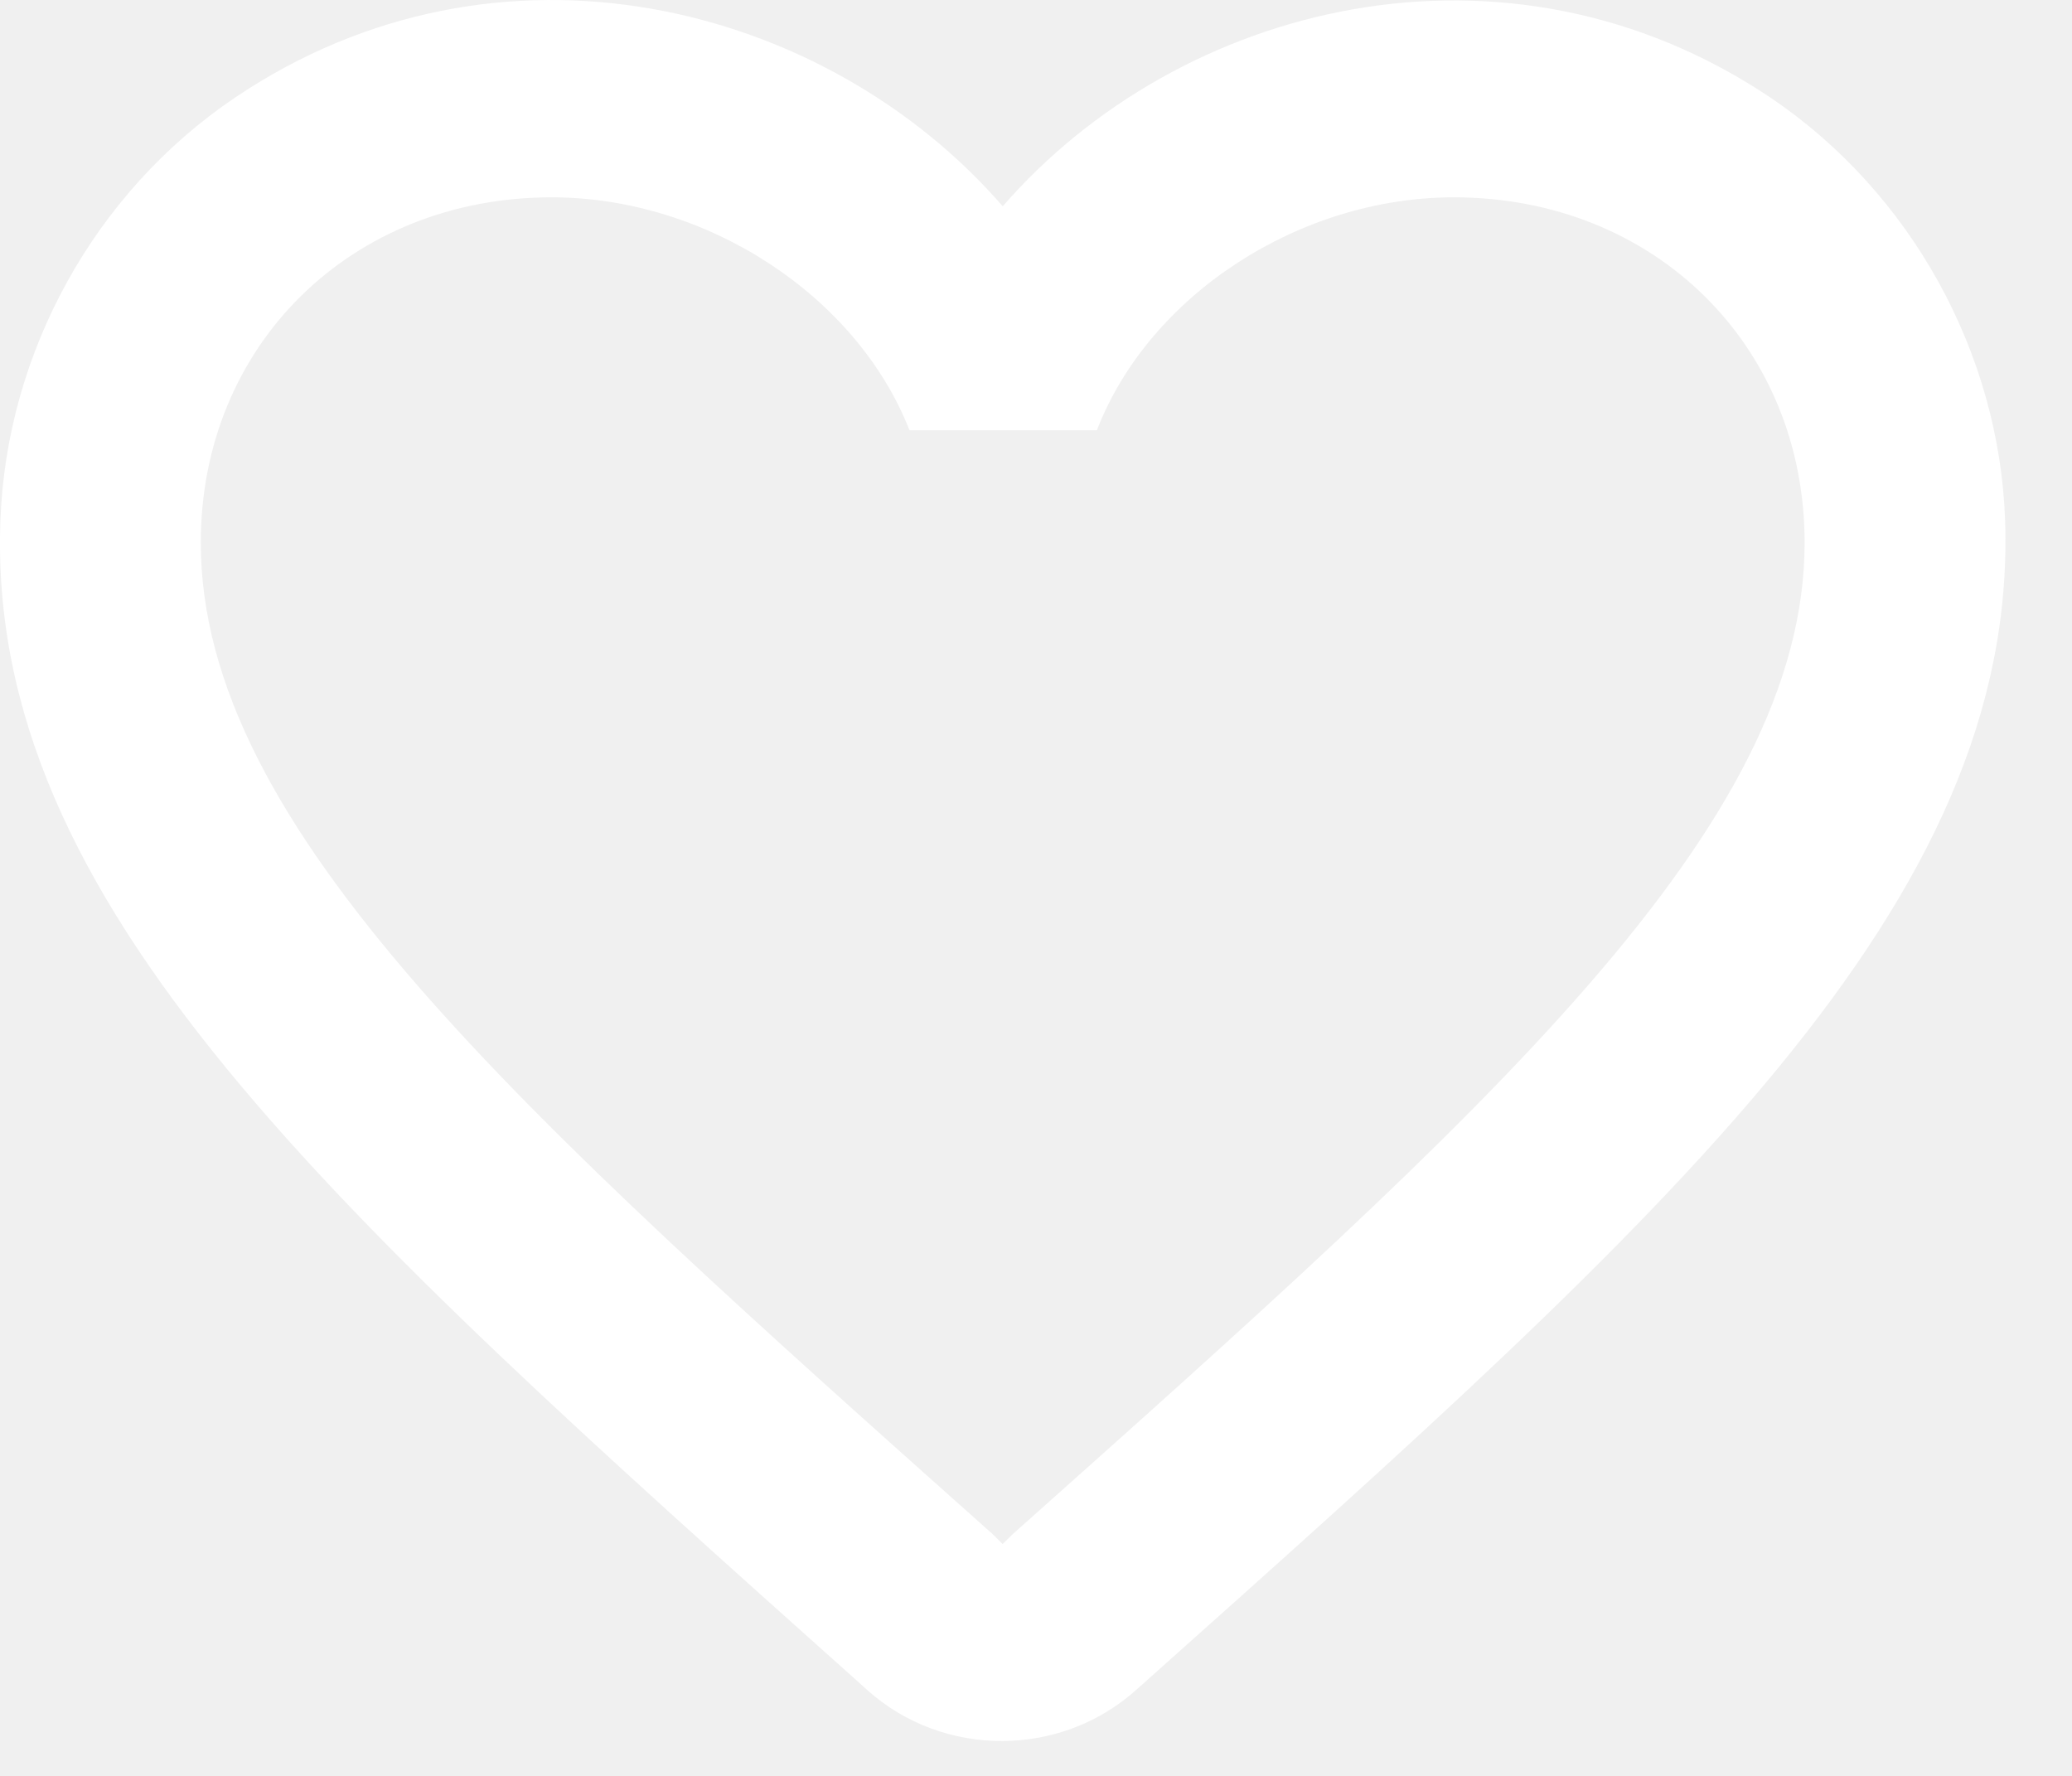
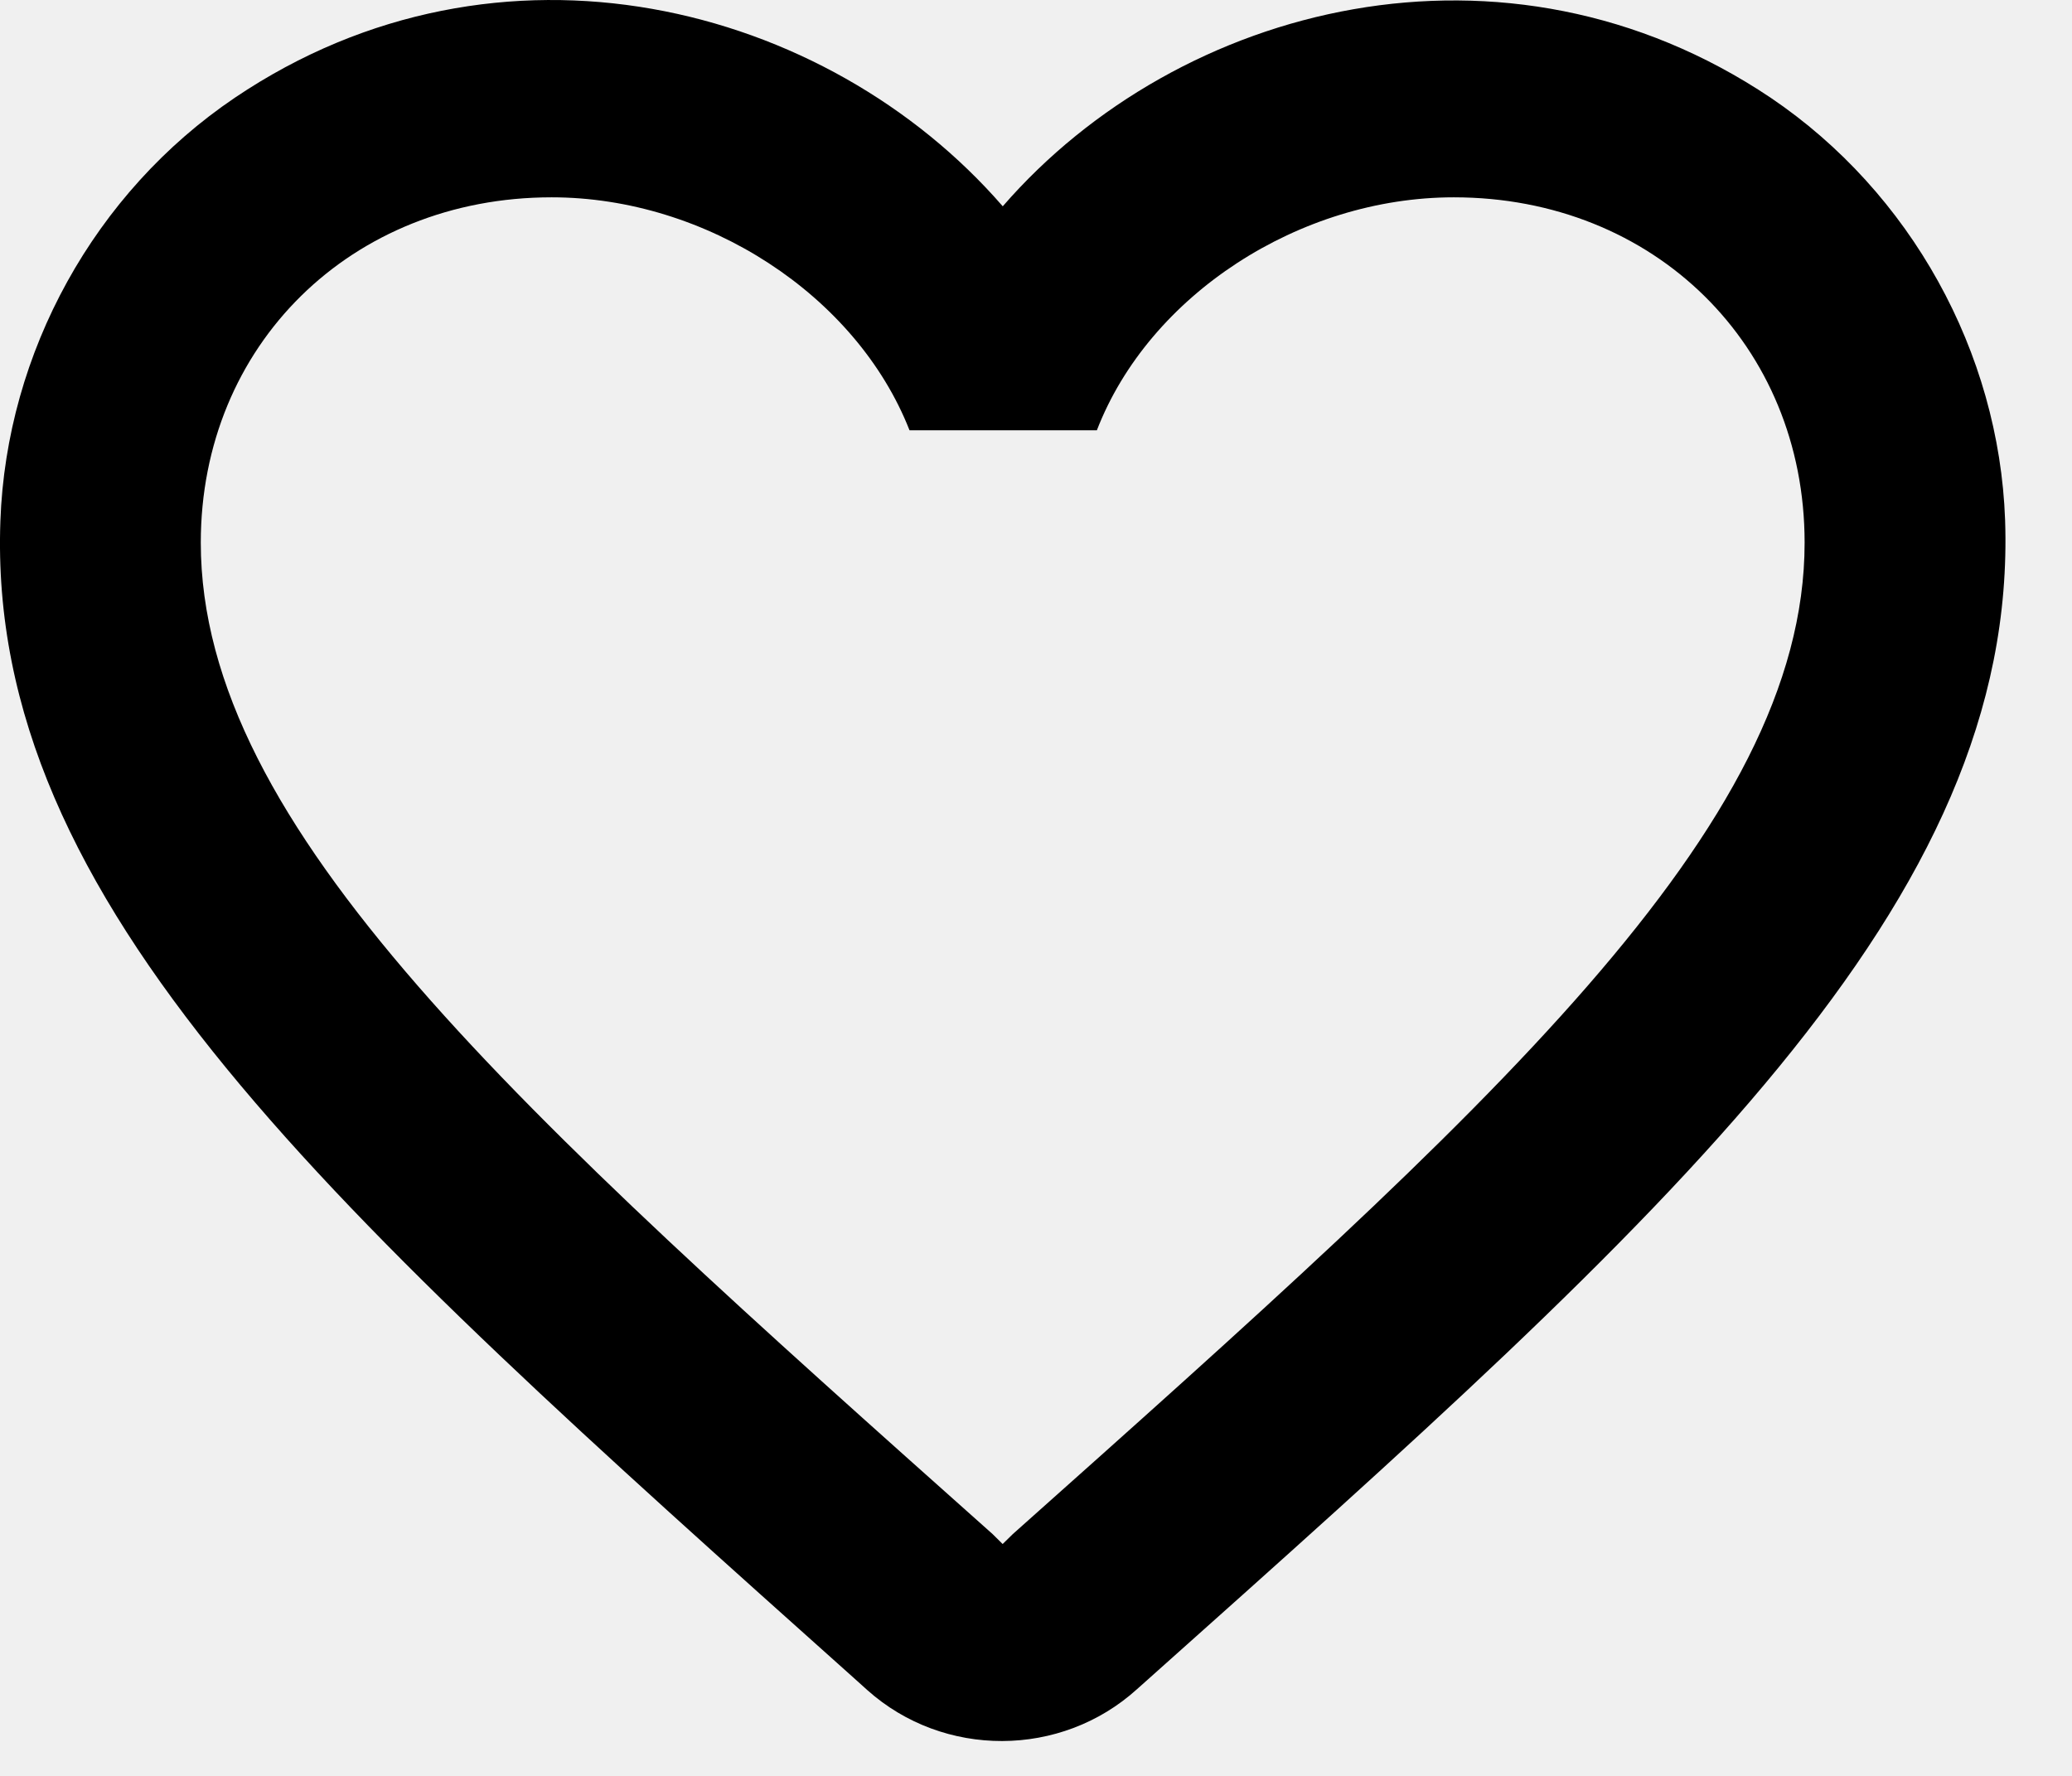
<svg xmlns="http://www.w3.org/2000/svg" width="21" height="18" viewBox="0 0 21 18" fill="none">
-   <path d="M2.381 0.99C5.063 -0.819 8.375 0.031 10.163 2.091C11.951 0.031 15.263 -0.809 17.945 0.99C19.367 1.95 20.261 3.571 20.322 5.271C20.454 9.151 16.97 12.261 11.636 17.021L11.525 17.12C10.753 17.82 9.563 17.821 8.791 17.131L8.69 17.04C3.356 12.27 -0.138 9.16 0.004 5.28C0.065 3.571 0.959 1.95 2.381 0.99ZM14.735 2C13.17 2 11.646 2.991 11.117 4.361H9.218C8.68 2.991 7.156 2 5.591 2C3.559 2 2.035 3.5 2.035 5.5C2.036 8.39 5.225 11.24 10.061 15.55L10.162 15.65L10.264 15.55C15.1 11.24 18.29 8.39 18.29 5.5C18.29 3.5 16.766 2 14.735 2Z" fill="white" />
+   <path d="M2.381 0.99C5.063 -0.819 8.375 0.031 10.163 2.091C11.951 0.031 15.263 -0.809 17.945 0.99C19.367 1.95 20.261 3.571 20.322 5.271C20.454 9.151 16.97 12.261 11.636 17.021L11.525 17.12C10.753 17.82 9.563 17.821 8.791 17.131L8.69 17.04C3.356 12.27 -0.138 9.16 0.004 5.28C0.065 3.571 0.959 1.95 2.381 0.99ZM14.735 2C13.17 2 11.646 2.991 11.117 4.361H9.218C8.68 2.991 7.156 2 5.591 2C3.559 2 2.035 3.5 2.035 5.5C2.036 8.39 5.225 11.24 10.061 15.55L10.162 15.65L10.264 15.55C15.1 11.24 18.29 8.39 18.29 5.5C18.29 3.5 16.766 2 14.735 2Z" fill="currentColor" />
</svg>
